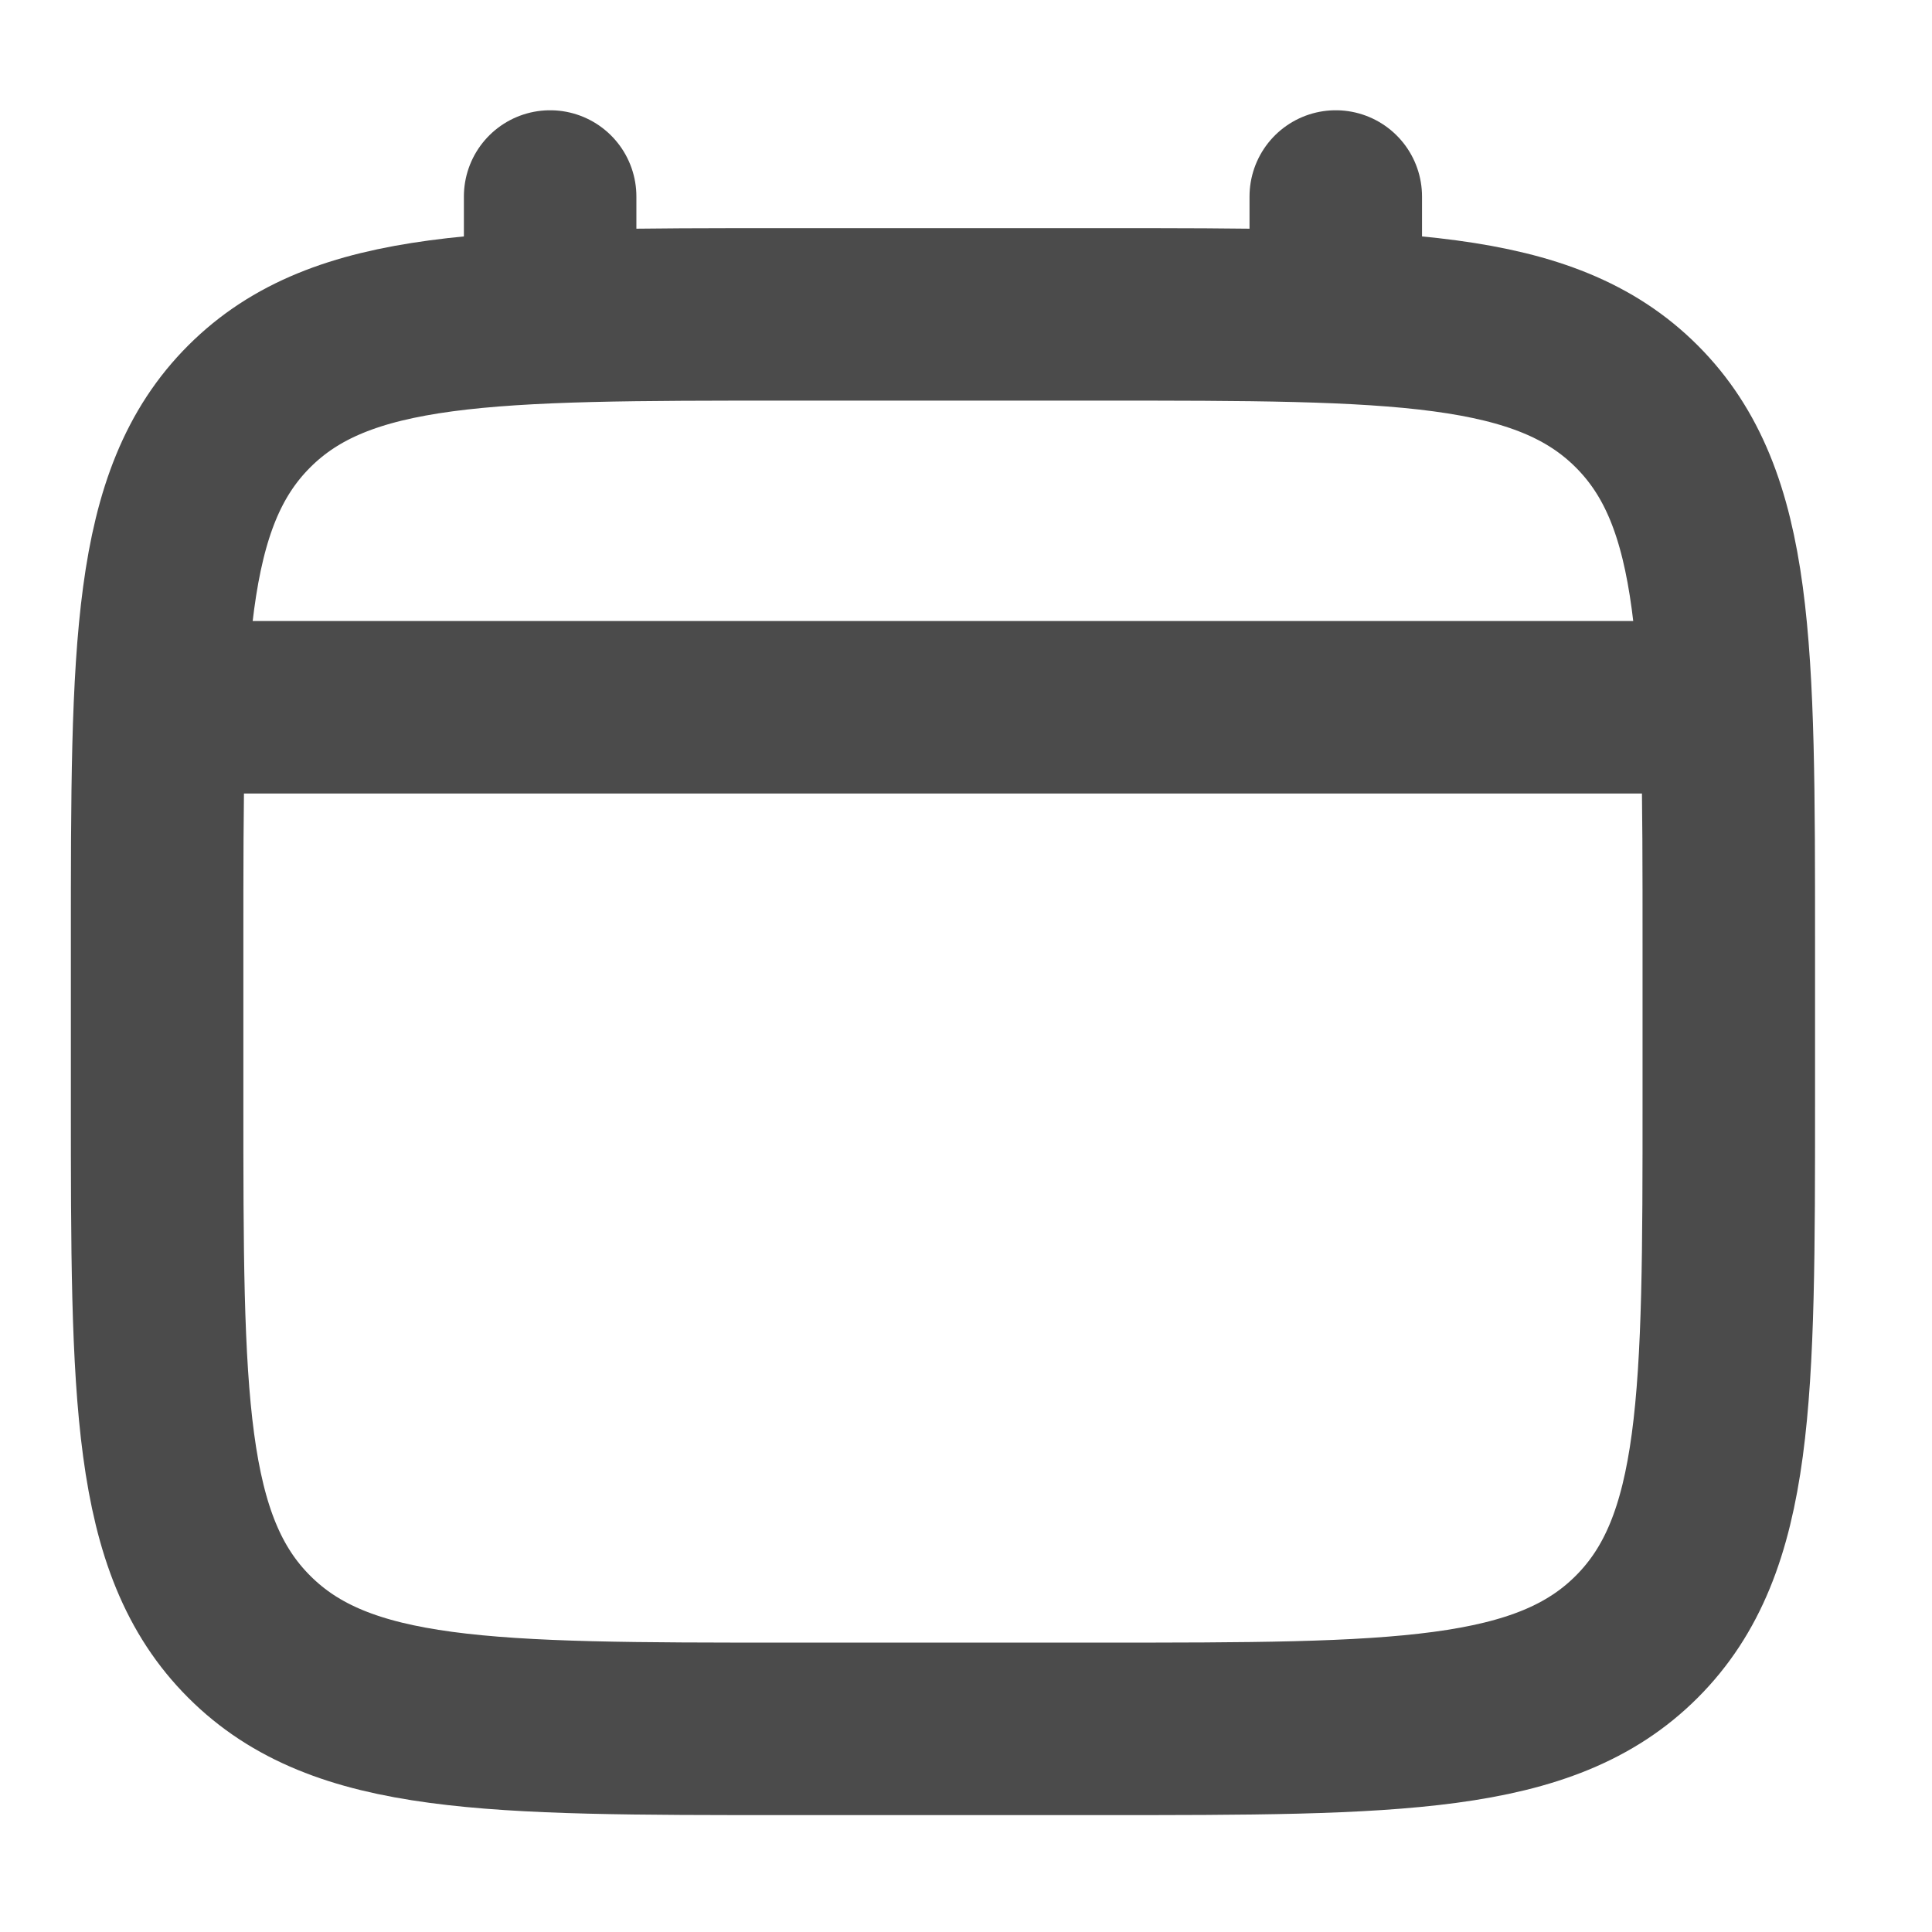
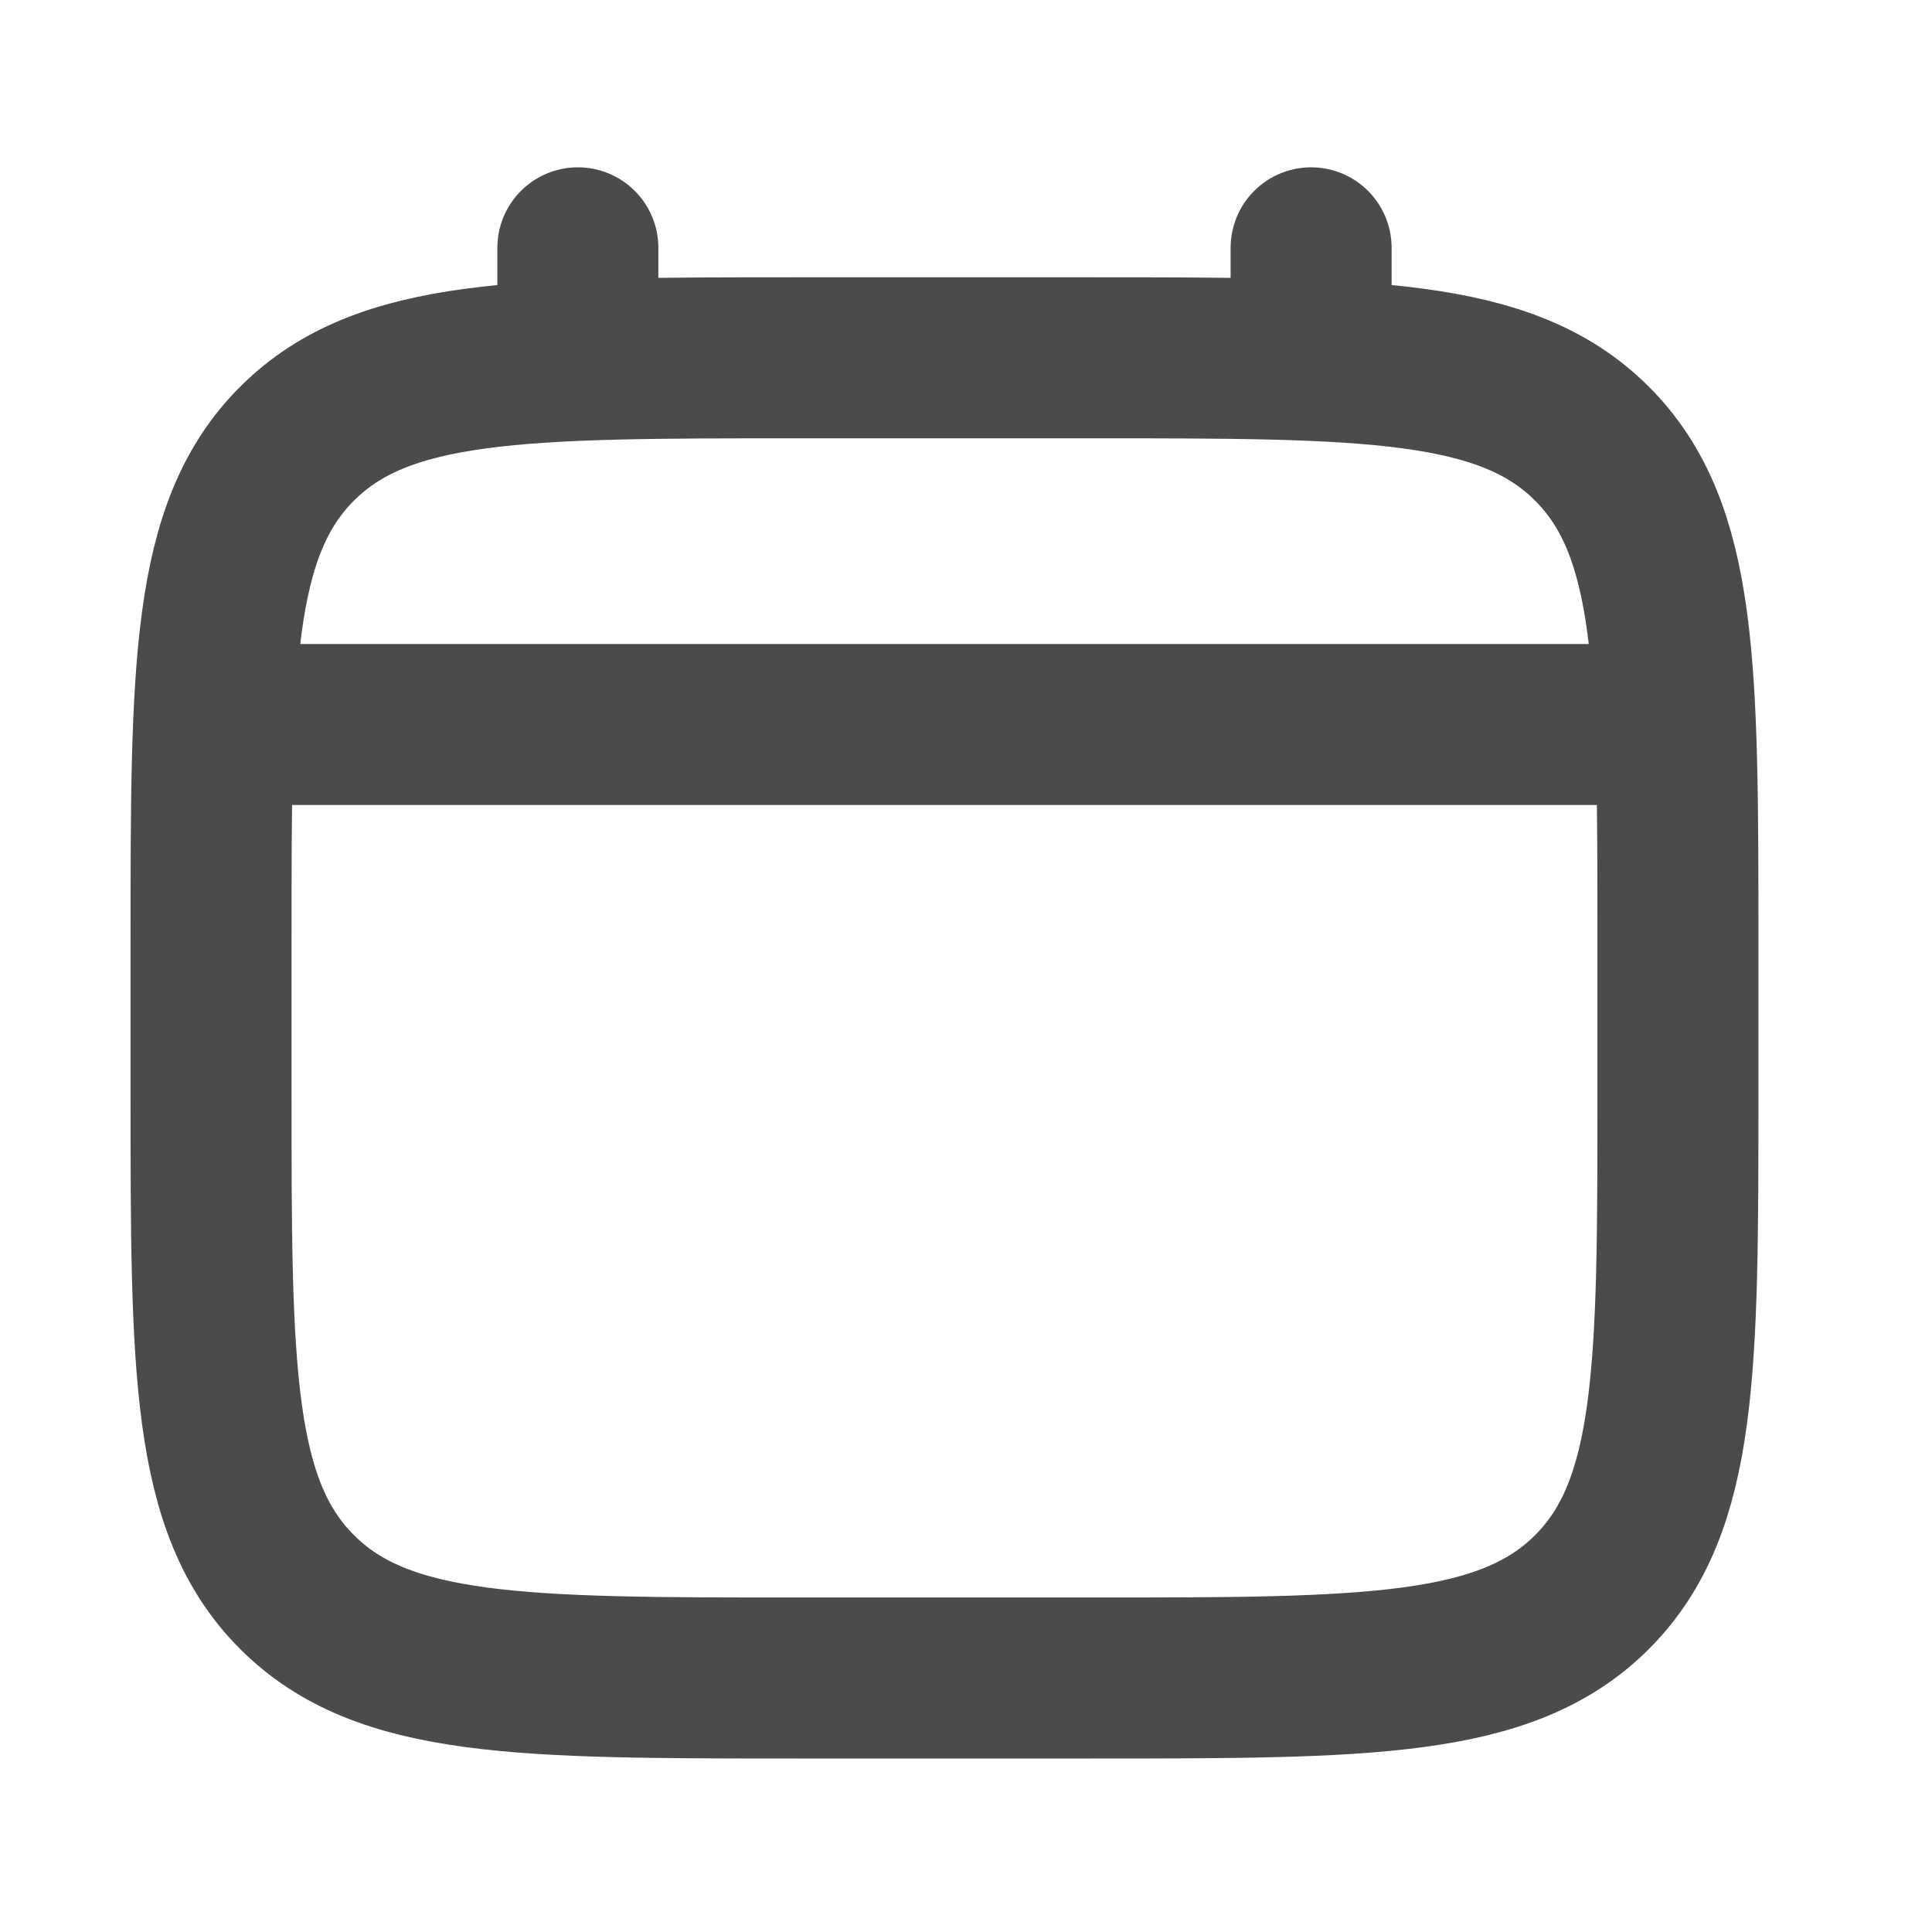
- <svg xmlns="http://www.w3.org/2000/svg" width="28" height="28" viewBox="0 0 28 28" fill="none">
+ <svg xmlns="http://www.w3.org/2000/svg" width="28" height="28" viewBox="-1 -1 30 30" fill="none" overflow="visible">
  <path d="M2.277 13.667C2.277 9.372 2.277 7.224 3.612 5.89C4.946 4.556 7.093 4.556 11.389 4.556H15.944C20.239 4.556 22.387 4.556 23.721 5.89C25.055 7.224 25.055 9.372 25.055 13.667V15.945C25.055 20.24 25.055 22.387 23.721 23.721C22.387 25.056 20.239 25.056 15.944 25.056H11.389C7.093 25.056 4.946 25.056 3.612 23.721C2.277 22.387 2.277 20.24 2.277 15.945V13.667Z" stroke="#4B4B4B" stroke-width="2.5" />
  <path d="M7.973 4.556V2.848" stroke="#4B4B4B" stroke-width="2.5" stroke-linecap="round" />
  <path d="M19.359 4.556V2.848" stroke="#4B4B4B" stroke-width="2.5" stroke-linecap="round" />
  <path d="M2.848 10.25H24.486" stroke="#4B4B4B" stroke-width="2.5" stroke-linecap="round" />
</svg>
